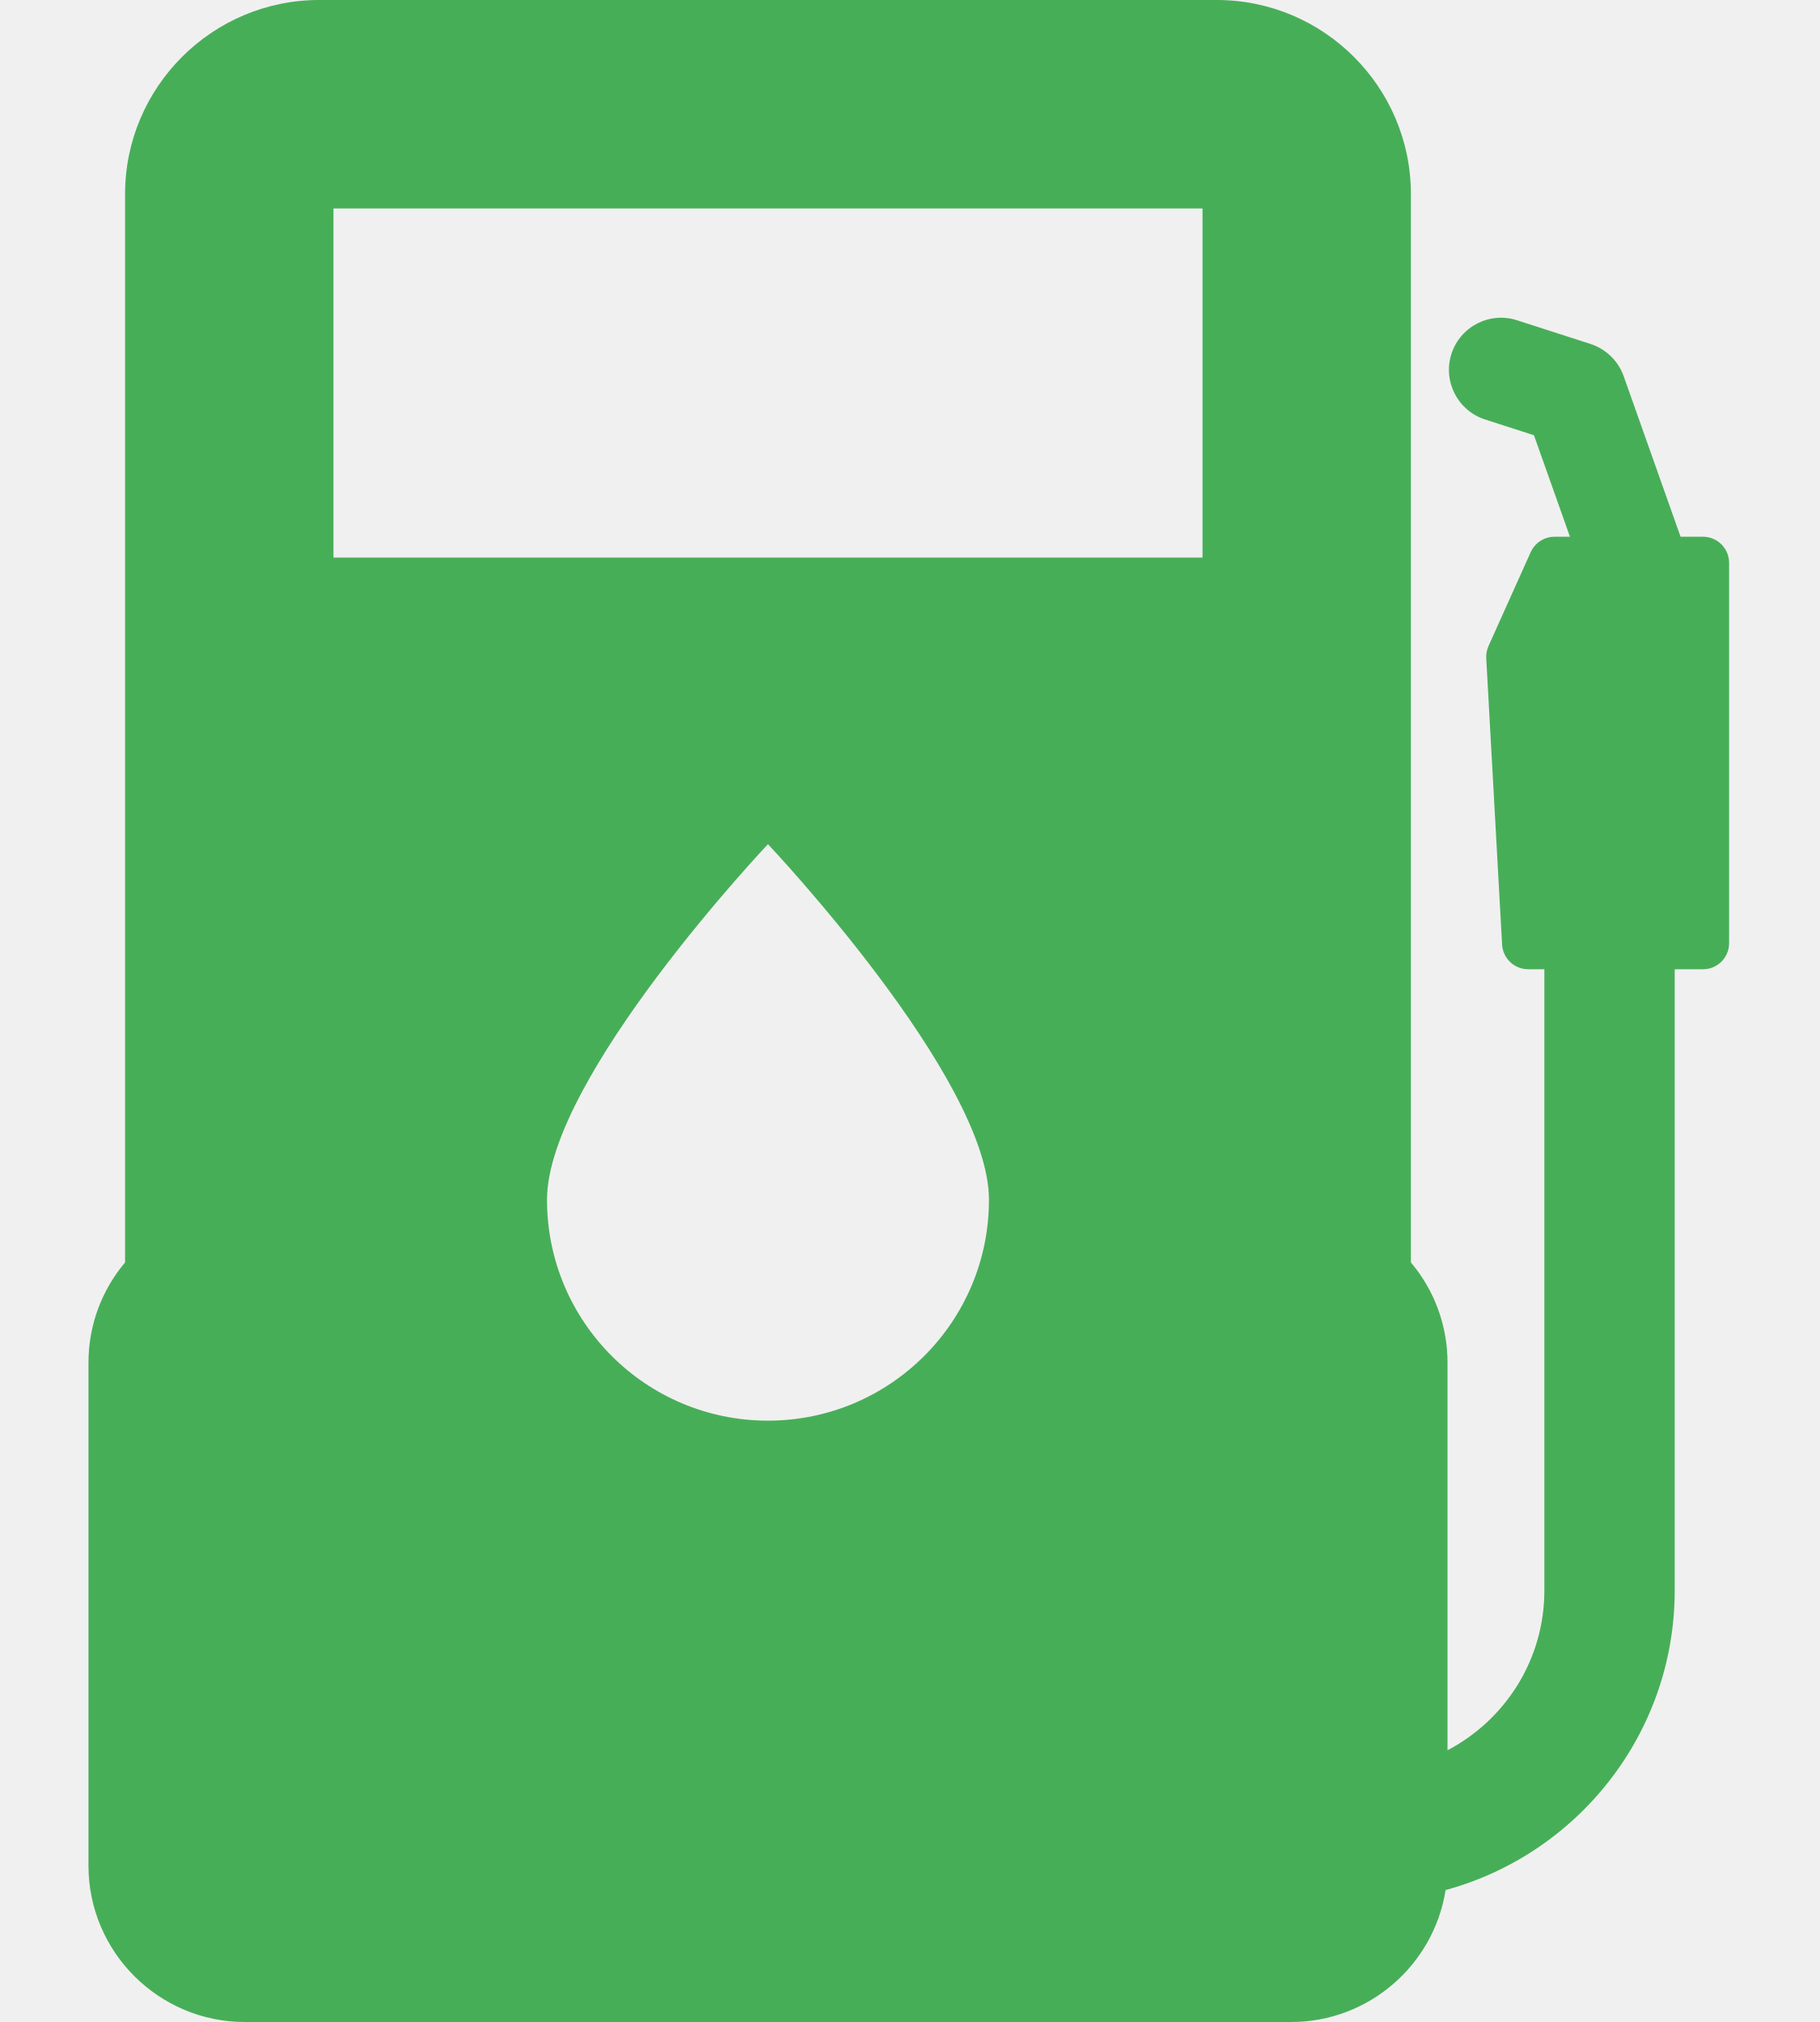
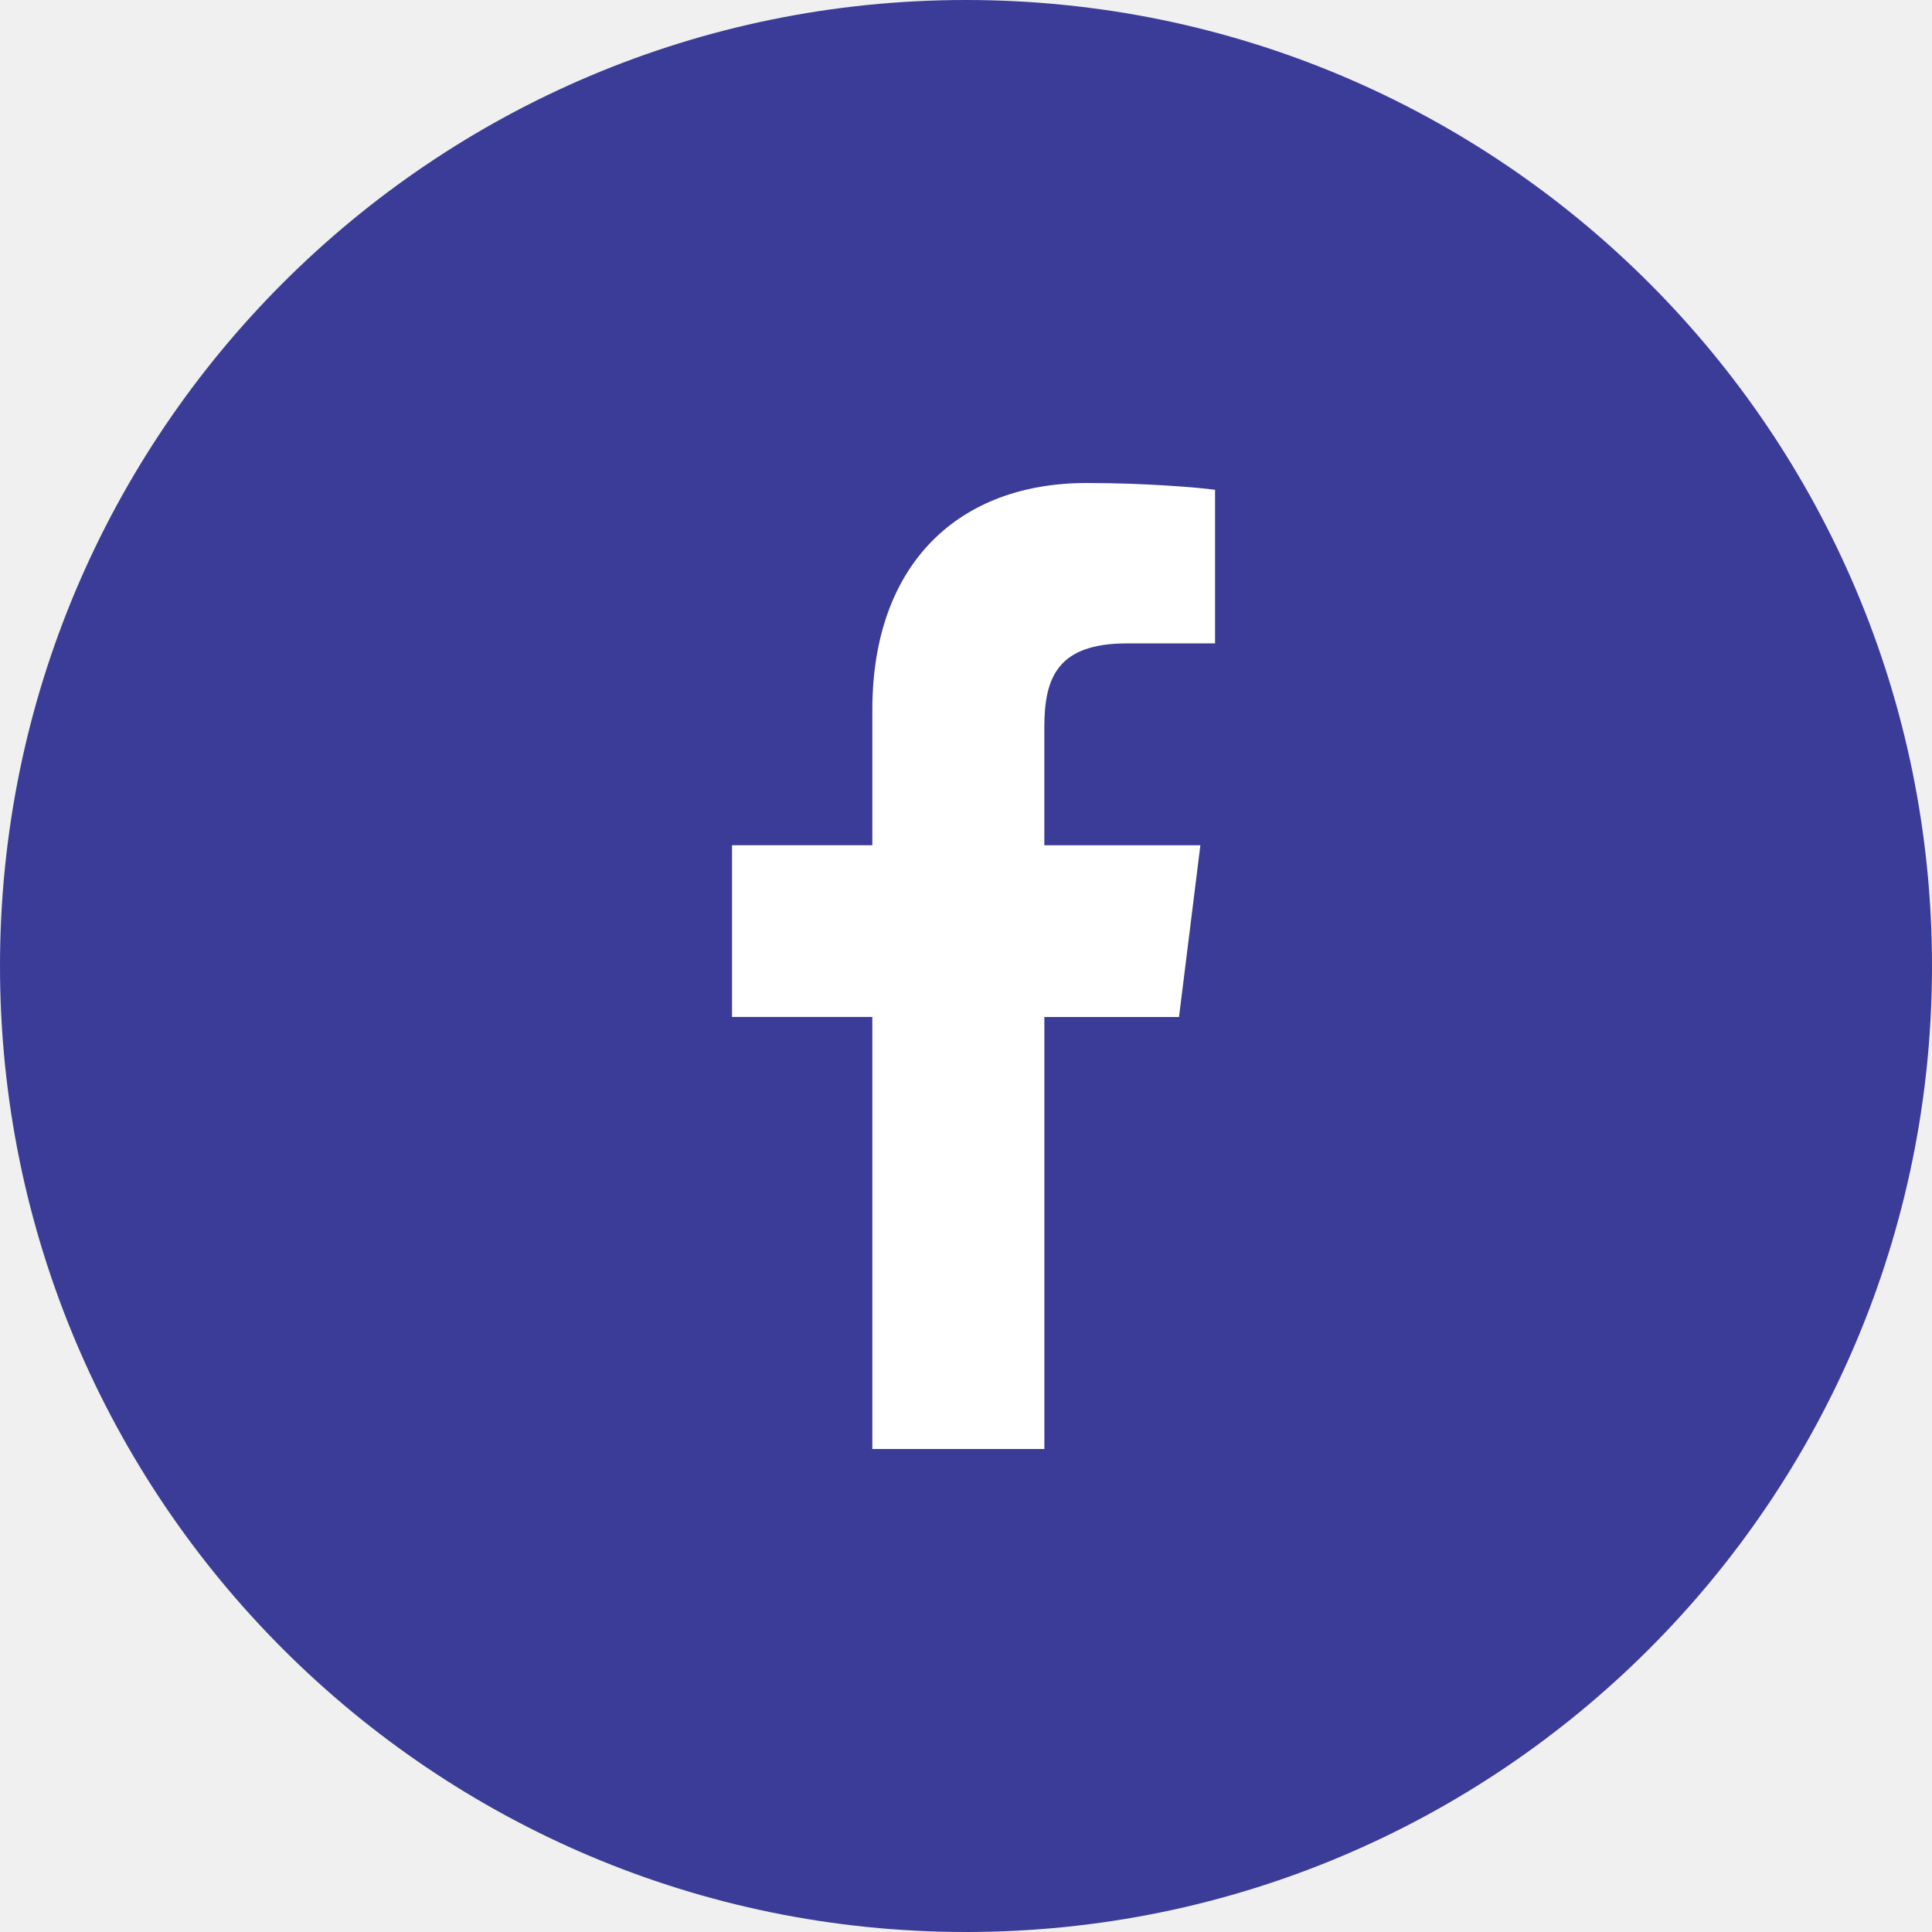
- <svg xmlns="http://www.w3.org/2000/svg" width="18" height="20" viewBox="0 0 18 20" fill="none">
-   <path d="M16.843 5.309H16.621L16.058 3.72C16.004 3.569 15.883 3.452 15.73 3.402L15.004 3.168C14.733 3.08 14.443 3.229 14.355 3.5C14.268 3.771 14.416 4.061 14.687 4.149L15.171 4.305L15.527 5.309H15.374C15.273 5.309 15.181 5.369 15.139 5.461L14.722 6.389C14.705 6.427 14.697 6.468 14.699 6.509L14.856 9.344C14.864 9.48 14.977 9.587 15.114 9.587H15.274V15.732C15.274 16.418 14.885 17.014 14.316 17.312V13.479C14.316 13.101 14.18 12.755 13.954 12.487V1.92C13.954 0.862 13.093 0 12.034 0H3.157C2.098 0 1.237 0.862 1.237 1.92V12.487C1.011 12.755 0.875 13.101 0.875 13.479V18.454C0.875 19.306 1.569 20 2.421 20H12.77C13.54 20 14.181 19.433 14.297 18.695C15.601 18.34 16.563 17.147 16.563 15.732V9.587H16.843C16.985 9.587 17.101 9.472 17.101 9.329V5.567C17.101 5.425 16.985 5.309 16.843 5.309ZM7.595 14.052C6.388 14.052 5.41 13.074 5.41 11.867C5.41 10.66 7.595 8.35 7.595 8.35C7.595 8.35 9.781 10.66 9.781 11.867C9.781 13.074 8.802 14.052 7.595 14.052ZM11.893 5.515H3.298V2.062H11.893V5.515V5.515Z" fill="#47AE58" />
+ <svg xmlns="http://www.w3.org/2000/svg" width="48" height="48" viewBox="0 0 48 48" fill="none">
+   <circle cx="24" cy="24" r="24" fill="#3B3C98" />
+   <g clip-path="url(#clip0_1_1631)">
+     <path d="M27.997 15.985H30.188V12.169C29.81 12.117 28.51 12 26.996 12C23.837 12 21.673 13.987 21.673 17.639V21H18.187V25.266H21.673V36H25.947V25.267H29.292L29.823 21.001H25.946V18.062C25.947 16.829 26.279 15.985 27.997 15.985Z" fill="white" />
+   </g>
+   <defs>
+     <clipPath id="clip0_1_1631">
+       <rect width="24" height="24" fill="white" transform="translate(12 11.9998)" />
+     </clipPath>
+   </defs>
</svg>
